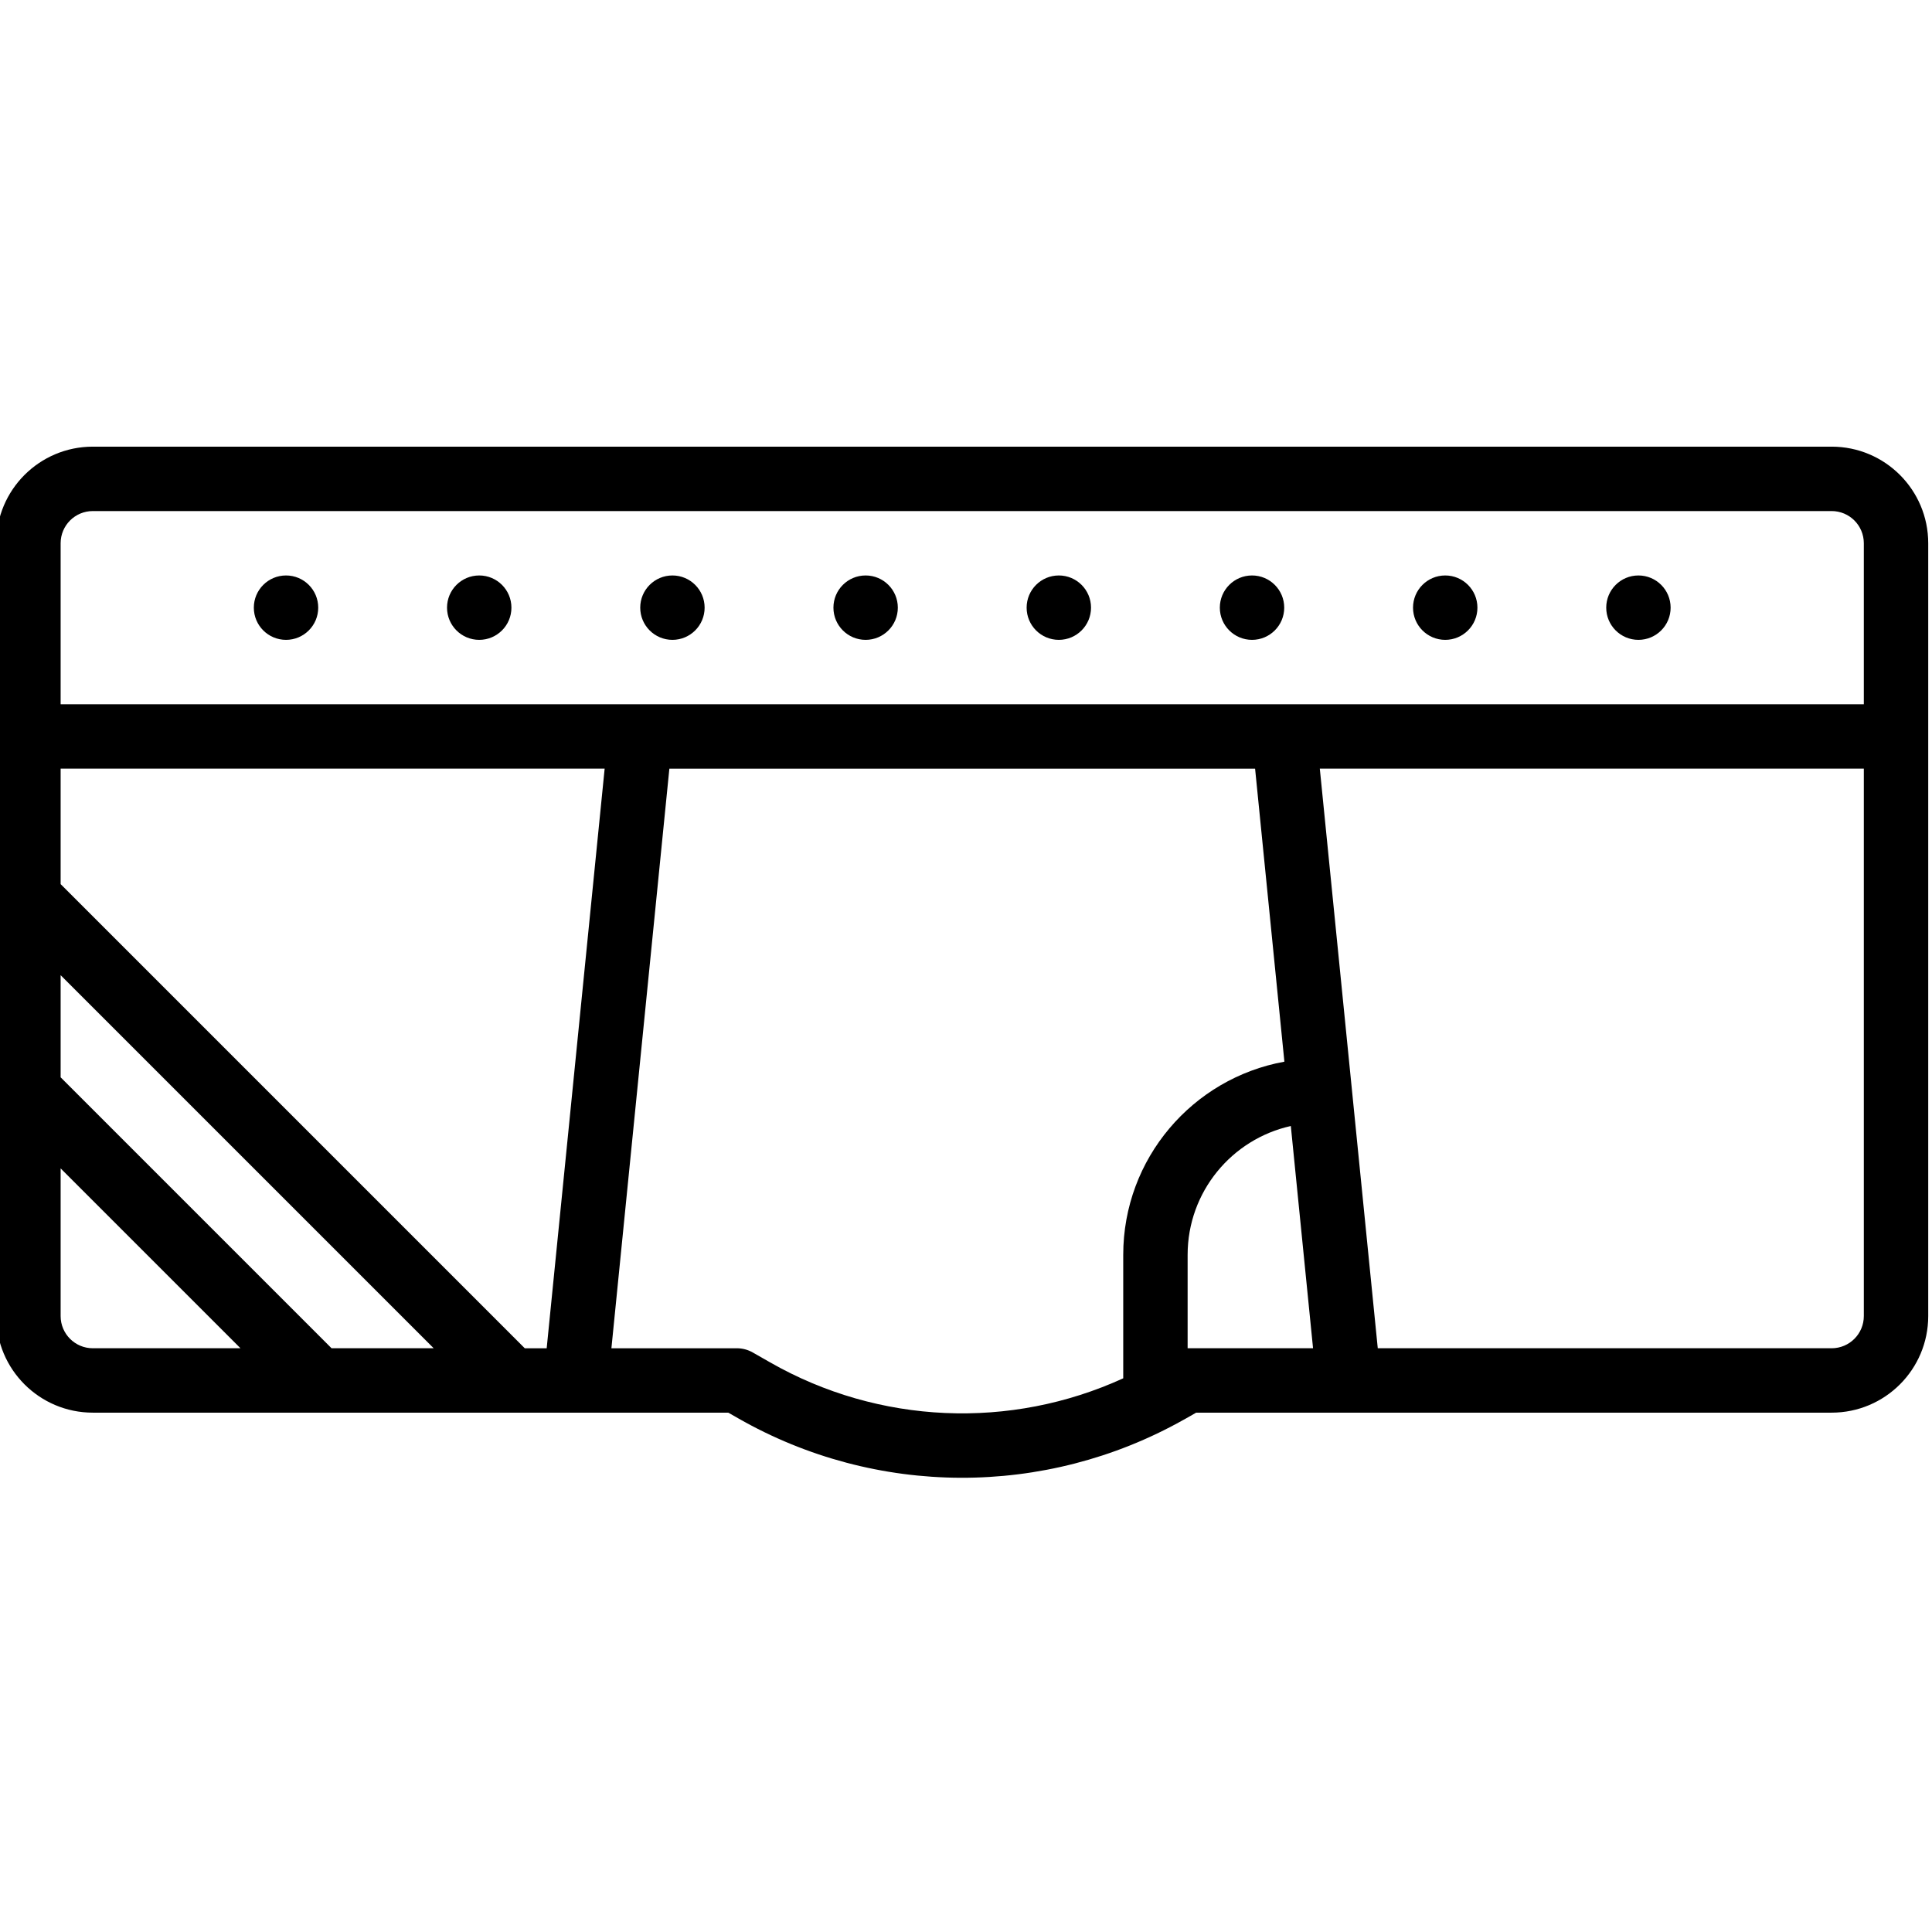
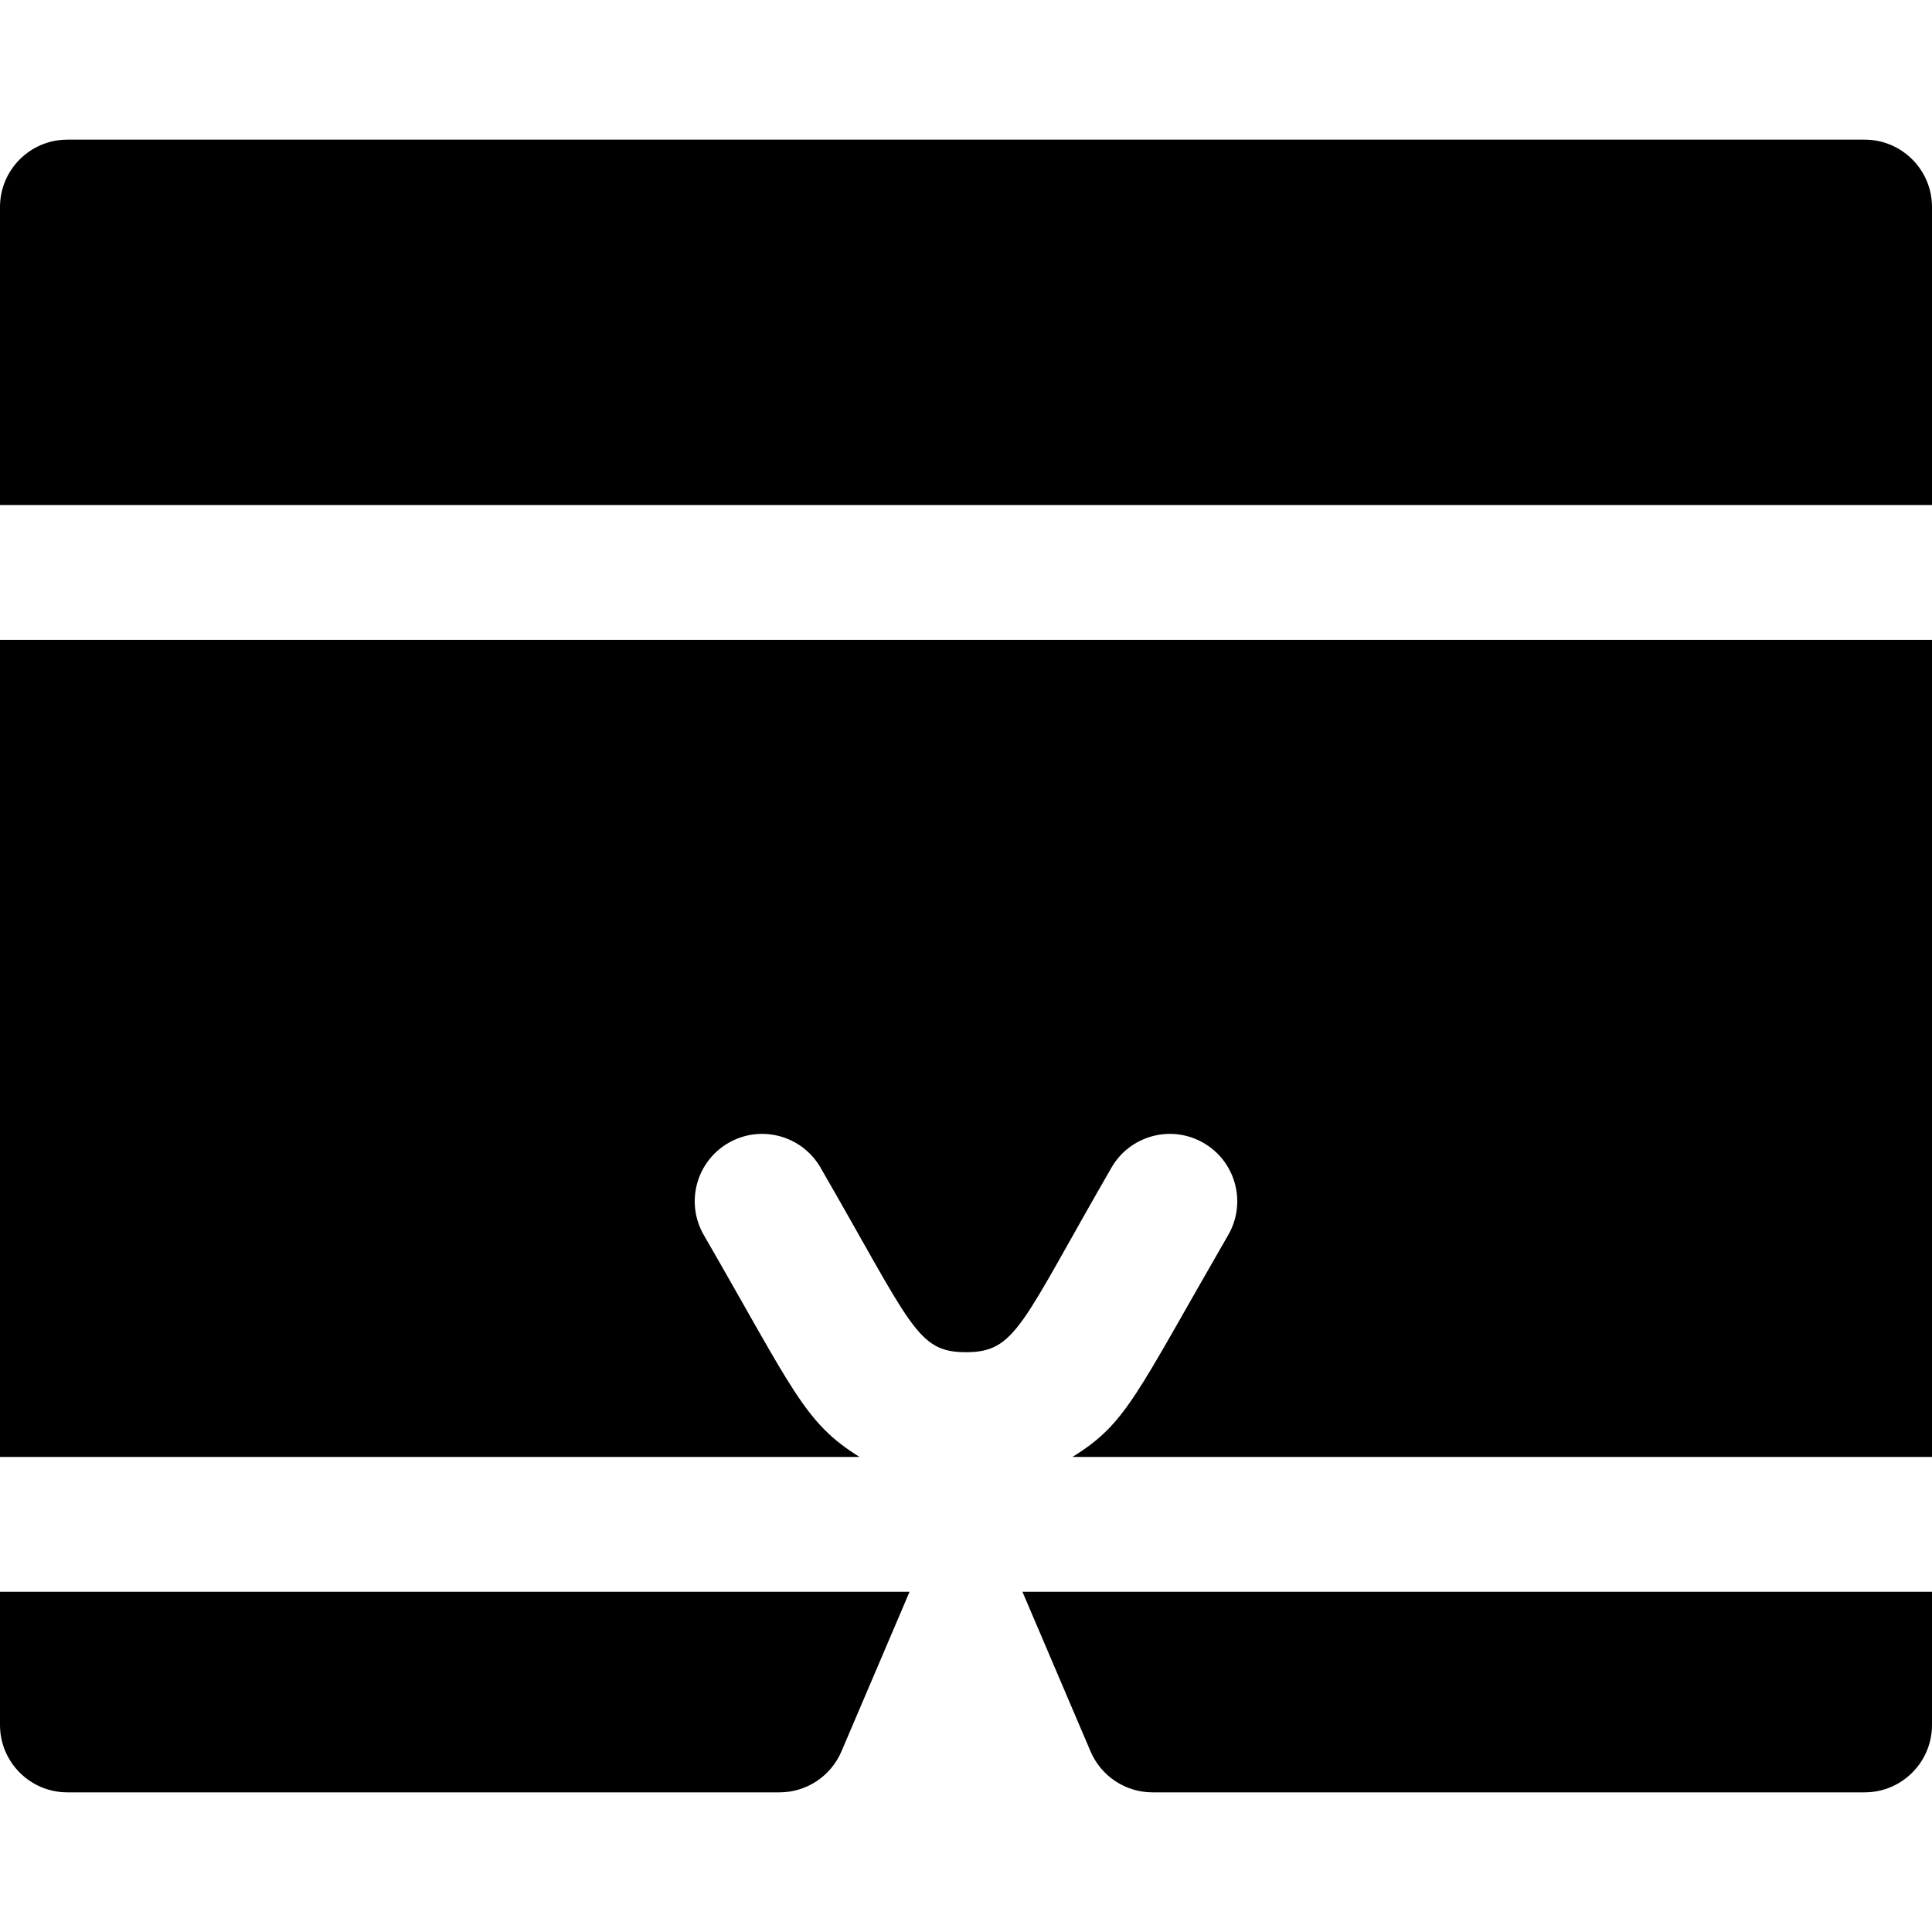
<svg xmlns="http://www.w3.org/2000/svg" fill="#000000" height="800px" width="800px" version="1.1" id="Layer_1" viewBox="0 0 512 512" xml:space="preserve">
  <g>
    <g>
-       <circle cx="75.8" cy="161.035" r="8.533" />
-       <circle cx="127" cy="161.035" r="8.533" />
-       <circle cx="178.2" cy="161.035" r="8.533" />
-       <circle cx="229.4" cy="161.035" r="8.533" />
-       <circle cx="280.6" cy="161.035" r="8.533" />
-       <circle cx="331.8" cy="161.035" r="8.533" />
-       <circle cx="383" cy="161.035" r="8.533" />
-       <circle cx="434.2" cy="161.035" r="8.533" />
-       <path d="M485.4,118.368H24.6c-14.142,0-25.6,11.458-25.6,25.6v51.2v153.6c0,14.142,11.458,25.6,25.6,25.6h128h40.403l2.625,1.498     c36.529,20.874,81.322,21.009,117.971,0.424c0.255-0.134,0.504-0.271,0.772-0.424c0.002-0.001,0.003-0.002,0.005-0.003     l2.621-1.495H357.4h128c14.142,0,25.6-11.458,25.6-25.6v-153.6v-51.2C511,129.826,499.542,118.368,485.4,118.368z      M16.067,143.968c0-4.716,3.817-8.533,8.533-8.533h460.8c4.716,0,8.533,3.817,8.533,8.533v42.667h-153.6H169.667h-153.6V143.968z      M144.877,357.302h-5.809L16.067,234.3v-30.599h144.171L147.66,329.475L144.877,357.302z M87.868,357.302L16.067,285.5v-27.064     l98.865,98.865H87.868z M16.067,348.768v-39.132l47.665,47.665H24.6C19.883,357.302,16.067,353.485,16.067,348.768z      M204.091,361.046l-4.595-2.622c-1.288-0.735-2.746-1.122-4.229-1.122h-33.237l15.36-153.6h155.222l2.469,24.693l5.296,52.959     c-24.288,4.404-42.709,25.641-42.709,51.201v32.708C267.789,378.929,232.938,377.529,204.091,361.046z M314.733,357.302v-24.747     c0-16.702,11.697-30.666,27.348-34.151l5.89,58.897H314.733z M493.933,348.768c0,4.716-3.817,8.533-8.533,8.533H365.123     l-15.36-153.6h144.171V348.768z" />
+       <path d="M0,169.566v216.543h227.795c-14.699-9.102-17.554-17.721-41.286-58.824c-4.933-8.542-2.006-19.467,6.537-24.397    c8.543-4.934,19.466-2.006,24.397,6.537c24.305,42.096,25.505,48.922,38.557,48.922c13.314,0,14.615-7.454,38.557-48.922    c4.932-8.543,15.854-11.472,24.397-6.537c8.543,4.932,11.47,15.855,6.537,24.397c-24.683,42.751-26.941,49.941-41.286,58.824H512    V169.566H0z" />
+     </g>
+   </g>
+   <g>
+     <g>
+       <path d="M494.14,37.007H17.86C7.997,37.007,0,45.004,0,54.867v78.978h512V54.867C512,45.004,504.003,37.007,494.14,37.007z" />
+     </g>
+   </g>
+   <g>
+     <g>
+       <path d="M270.954,421.831l18.056,42.311c2.808,6.581,9.273,10.851,16.428,10.851H494.14c9.864,0,17.86-7.997,17.86-17.86v-35.302    H270.954z" />
+     </g>
+   </g>
+   <g>
+     <g>
+       <path d="M0,421.831v35.302c0,9.864,7.997,17.86,17.86,17.86h188.702c7.155,0,13.619-4.27,16.428-10.851l18.055-42.311H0z" />
    </g>
  </g>
</svg>
